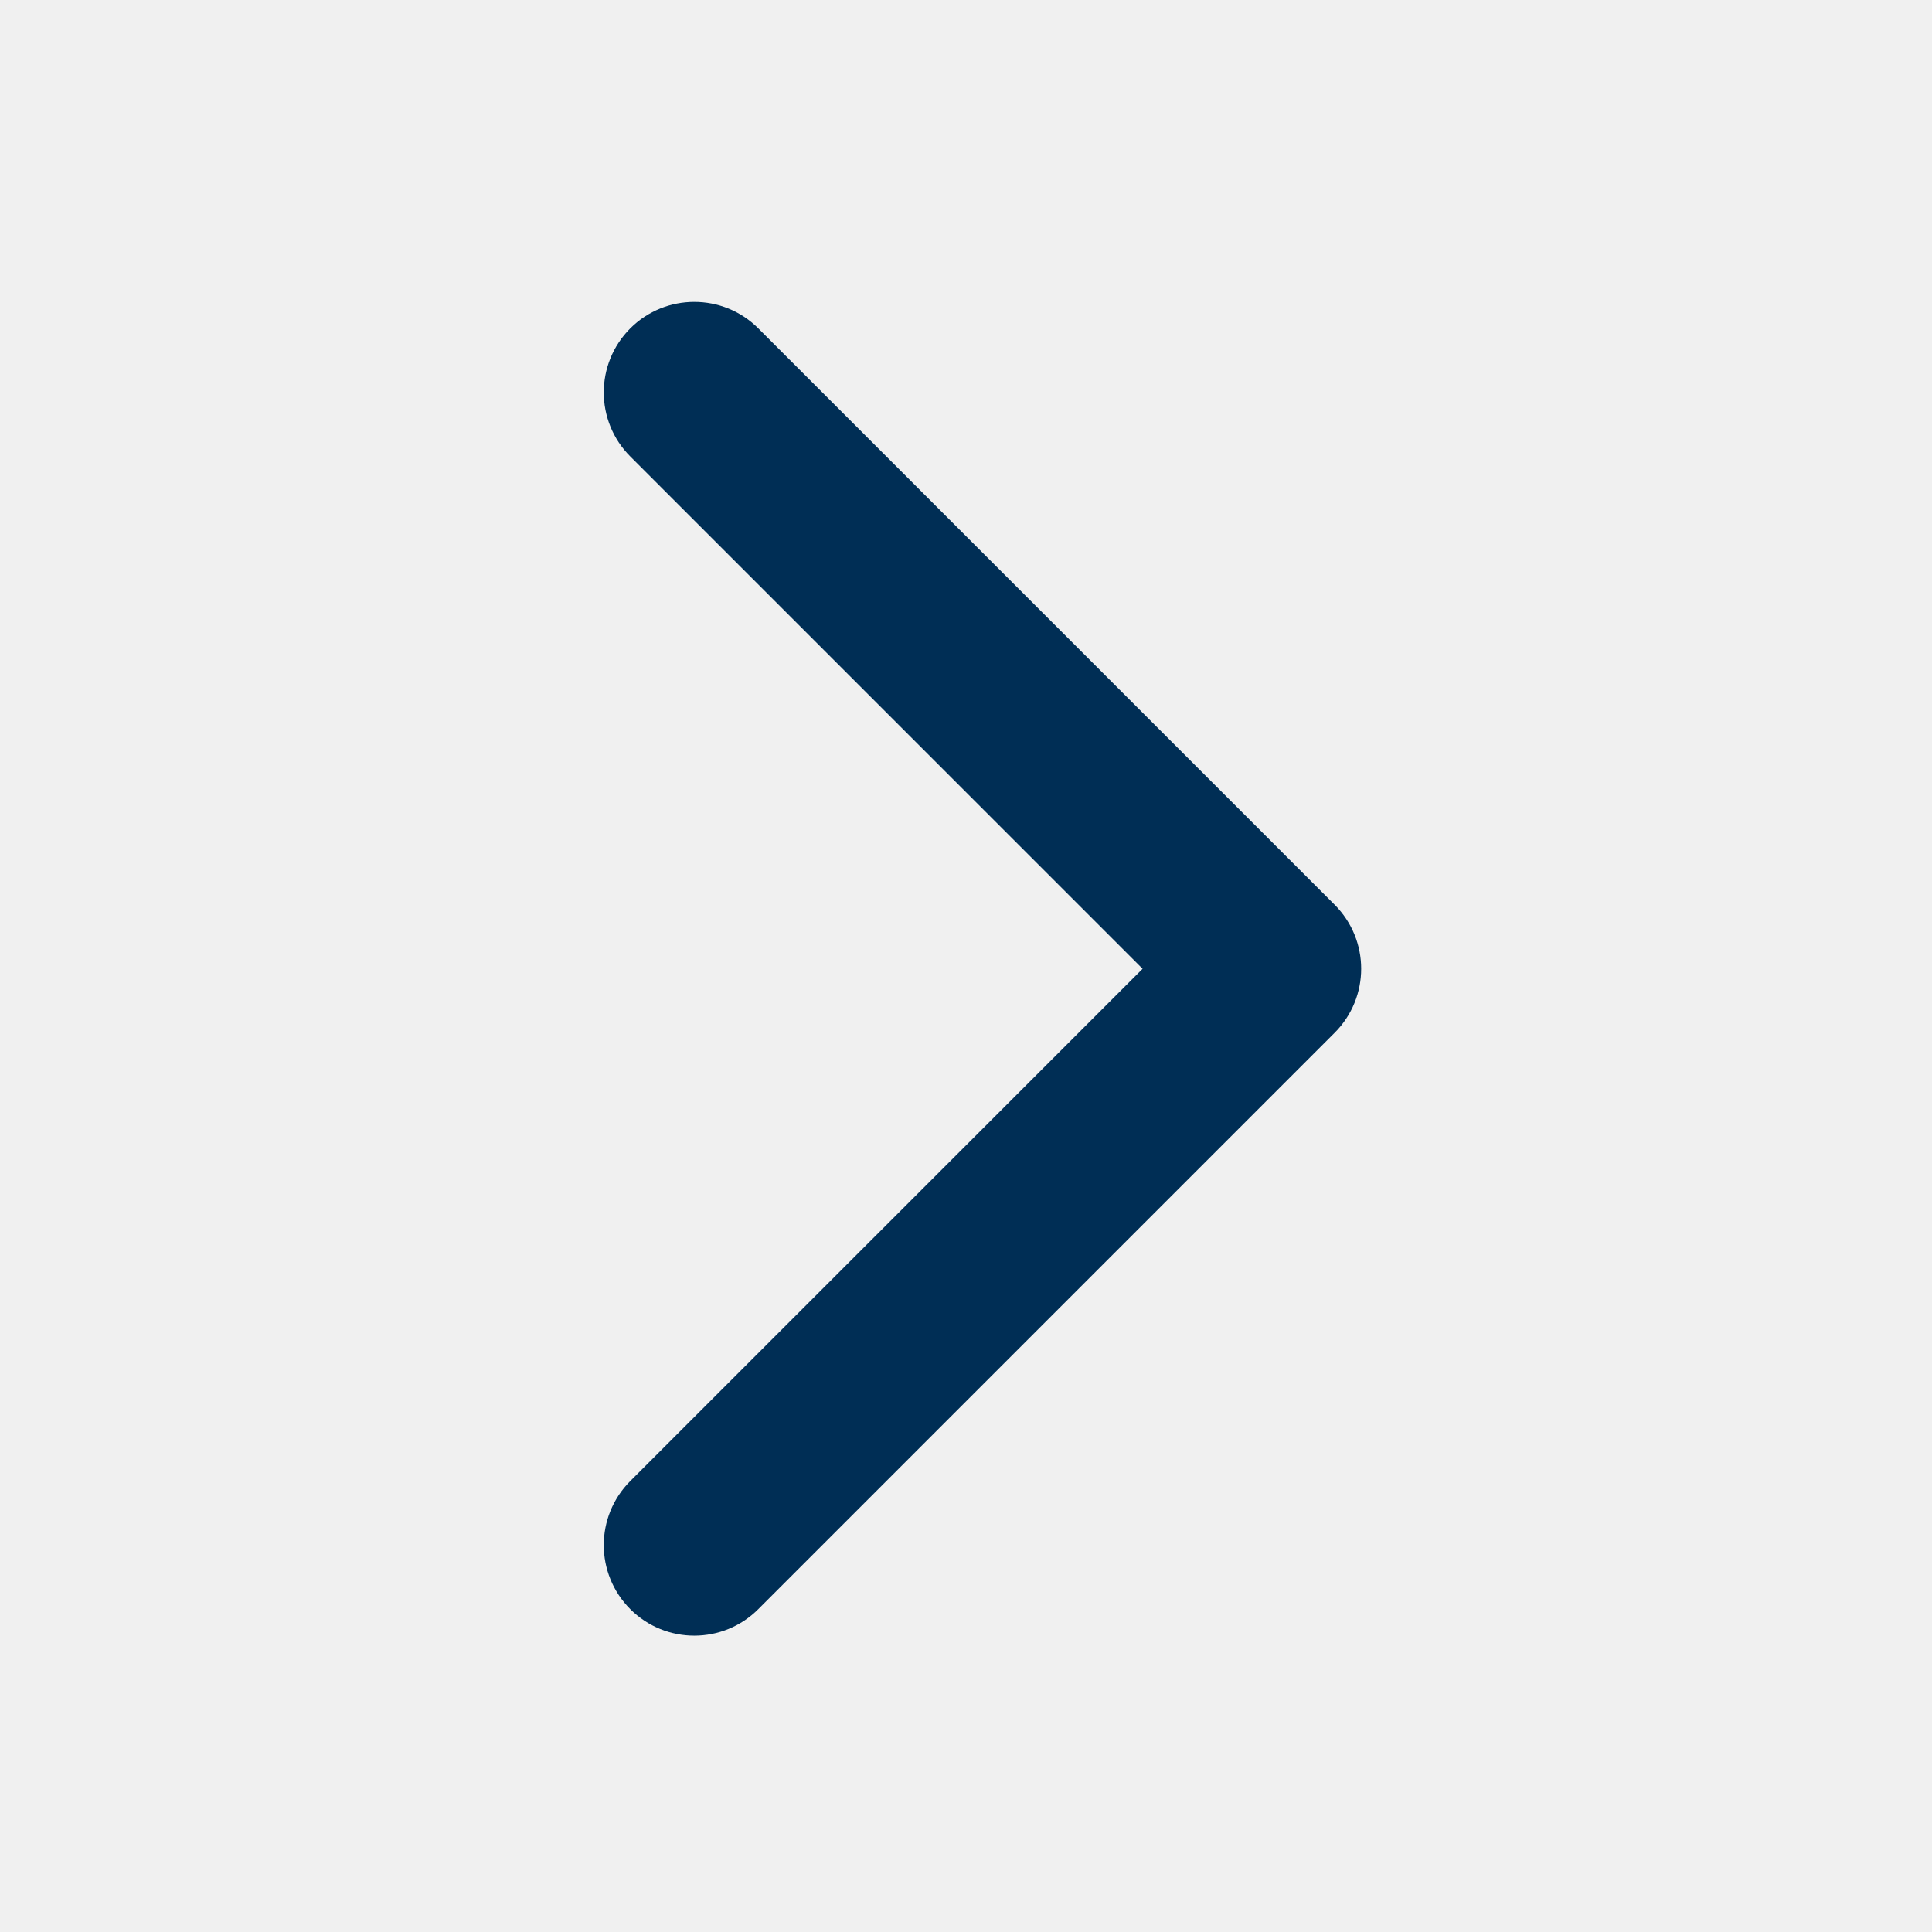
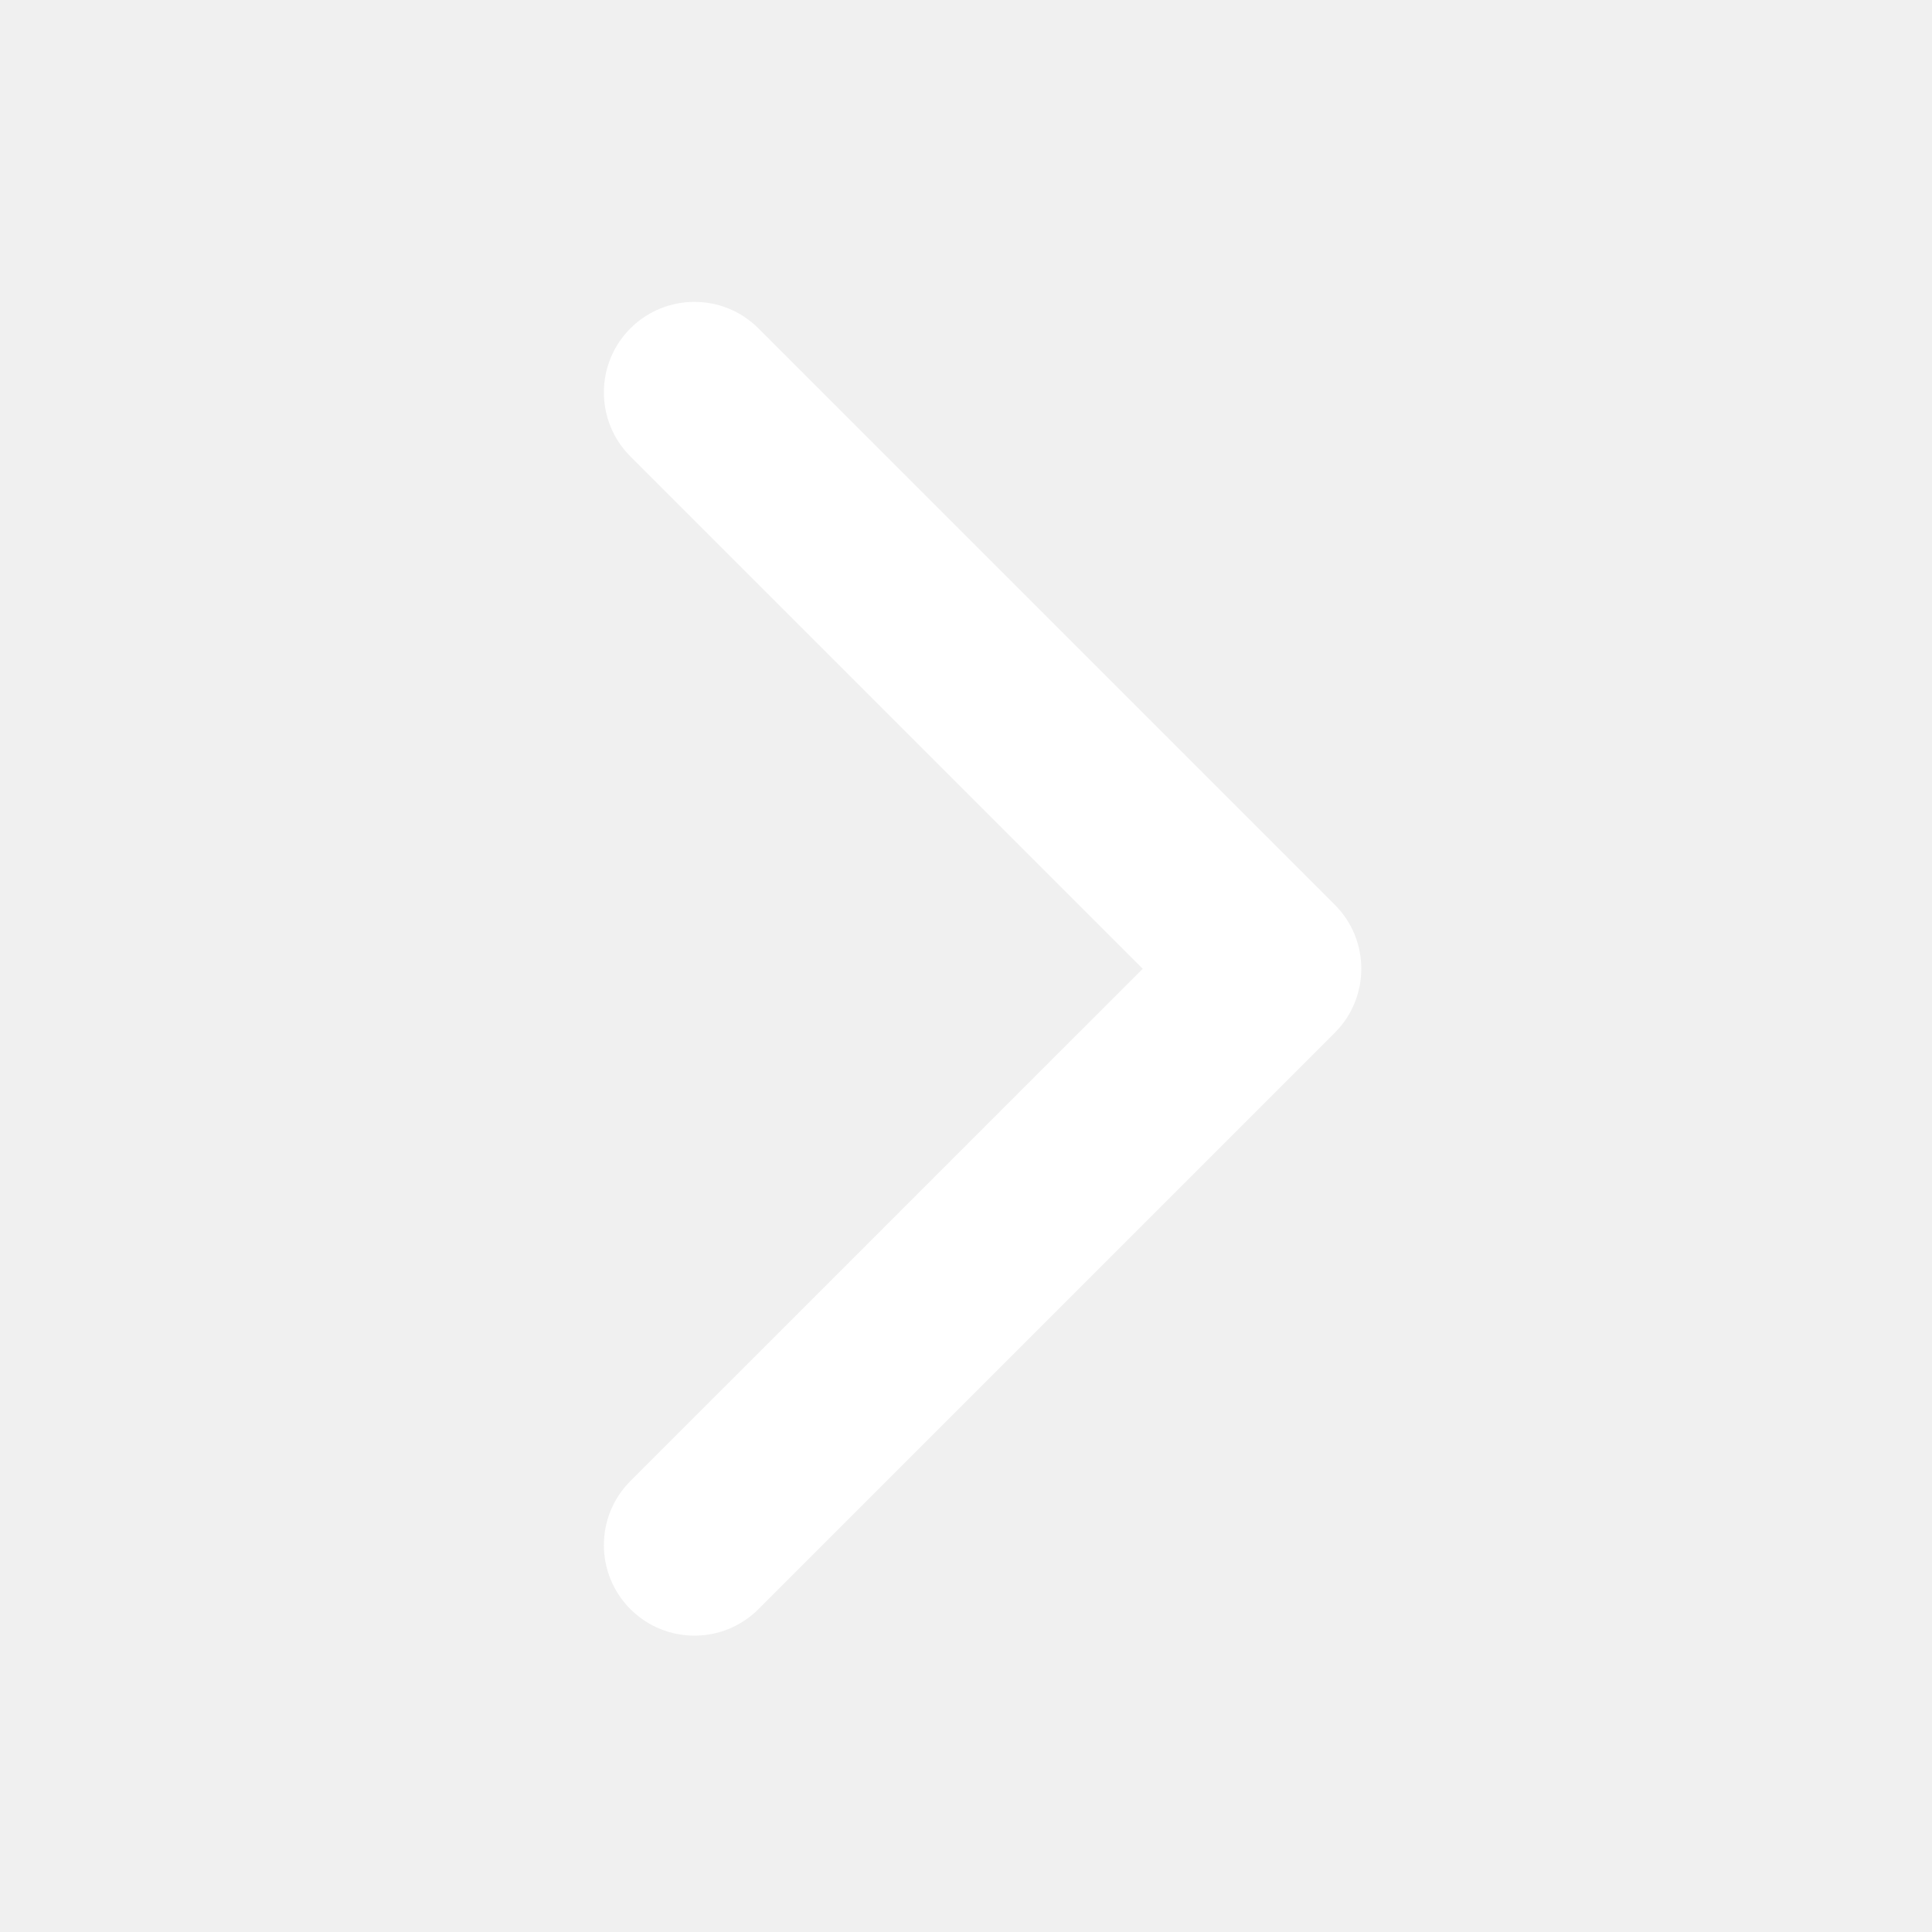
<svg xmlns="http://www.w3.org/2000/svg" width="32" height="32" viewBox="0 0 32 32" fill="none">
-   <path d="M10.439 5.439C11.025 4.854 11.975 4.854 12.56 5.439L22.106 14.985C22.692 15.571 22.692 16.52 22.106 17.106L12.56 26.652C11.975 27.238 11.025 27.238 10.439 26.652C9.854 26.066 9.854 25.117 10.439 24.531L18.925 16.046L10.439 7.56C9.854 6.975 9.854 6.025 10.439 5.439Z" fill="#002E55" />
+   <path d="M10.441 5.439C11.027 4.854 11.977 4.854 12.562 5.439L22.108 14.985C22.694 15.571 22.694 16.52 22.108 17.106L12.562 26.652C11.977 27.238 11.027 27.238 10.441 26.652C9.856 26.066 9.856 25.117 10.441 24.531L18.927 16.046L10.441 7.56C9.856 6.975 9.856 6.025 10.441 5.439Z" fill="white" />
</svg>
